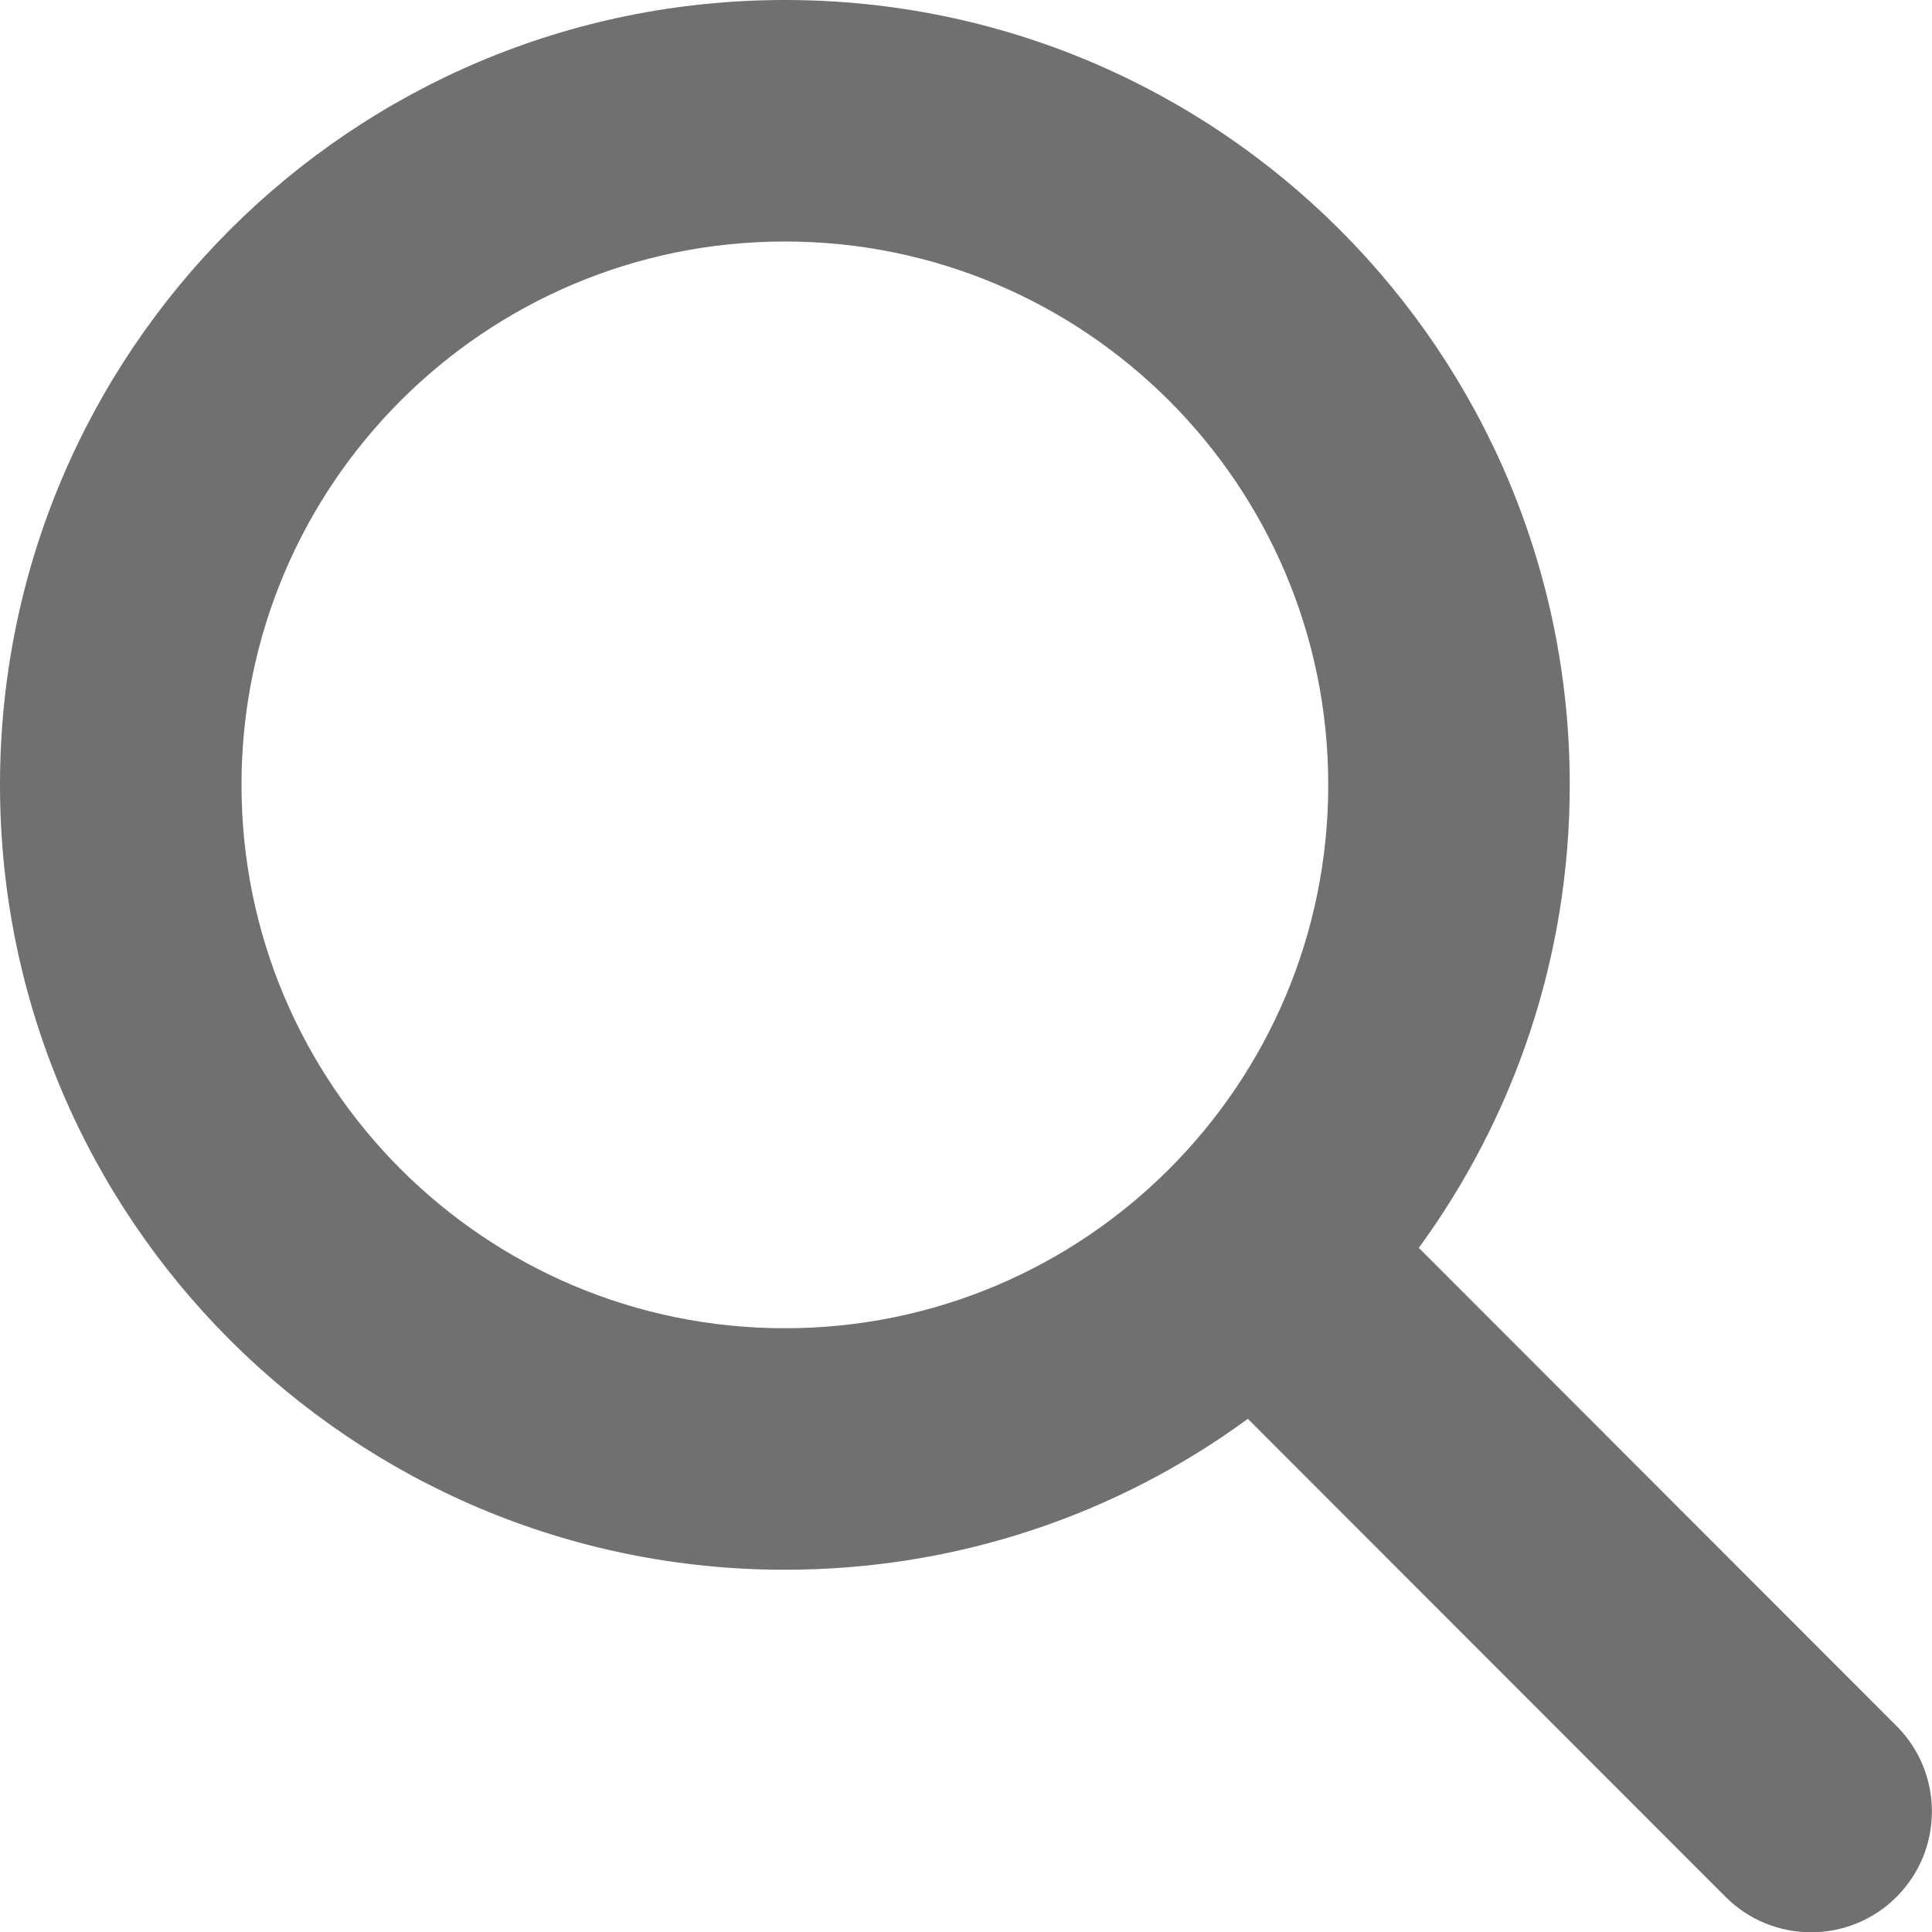
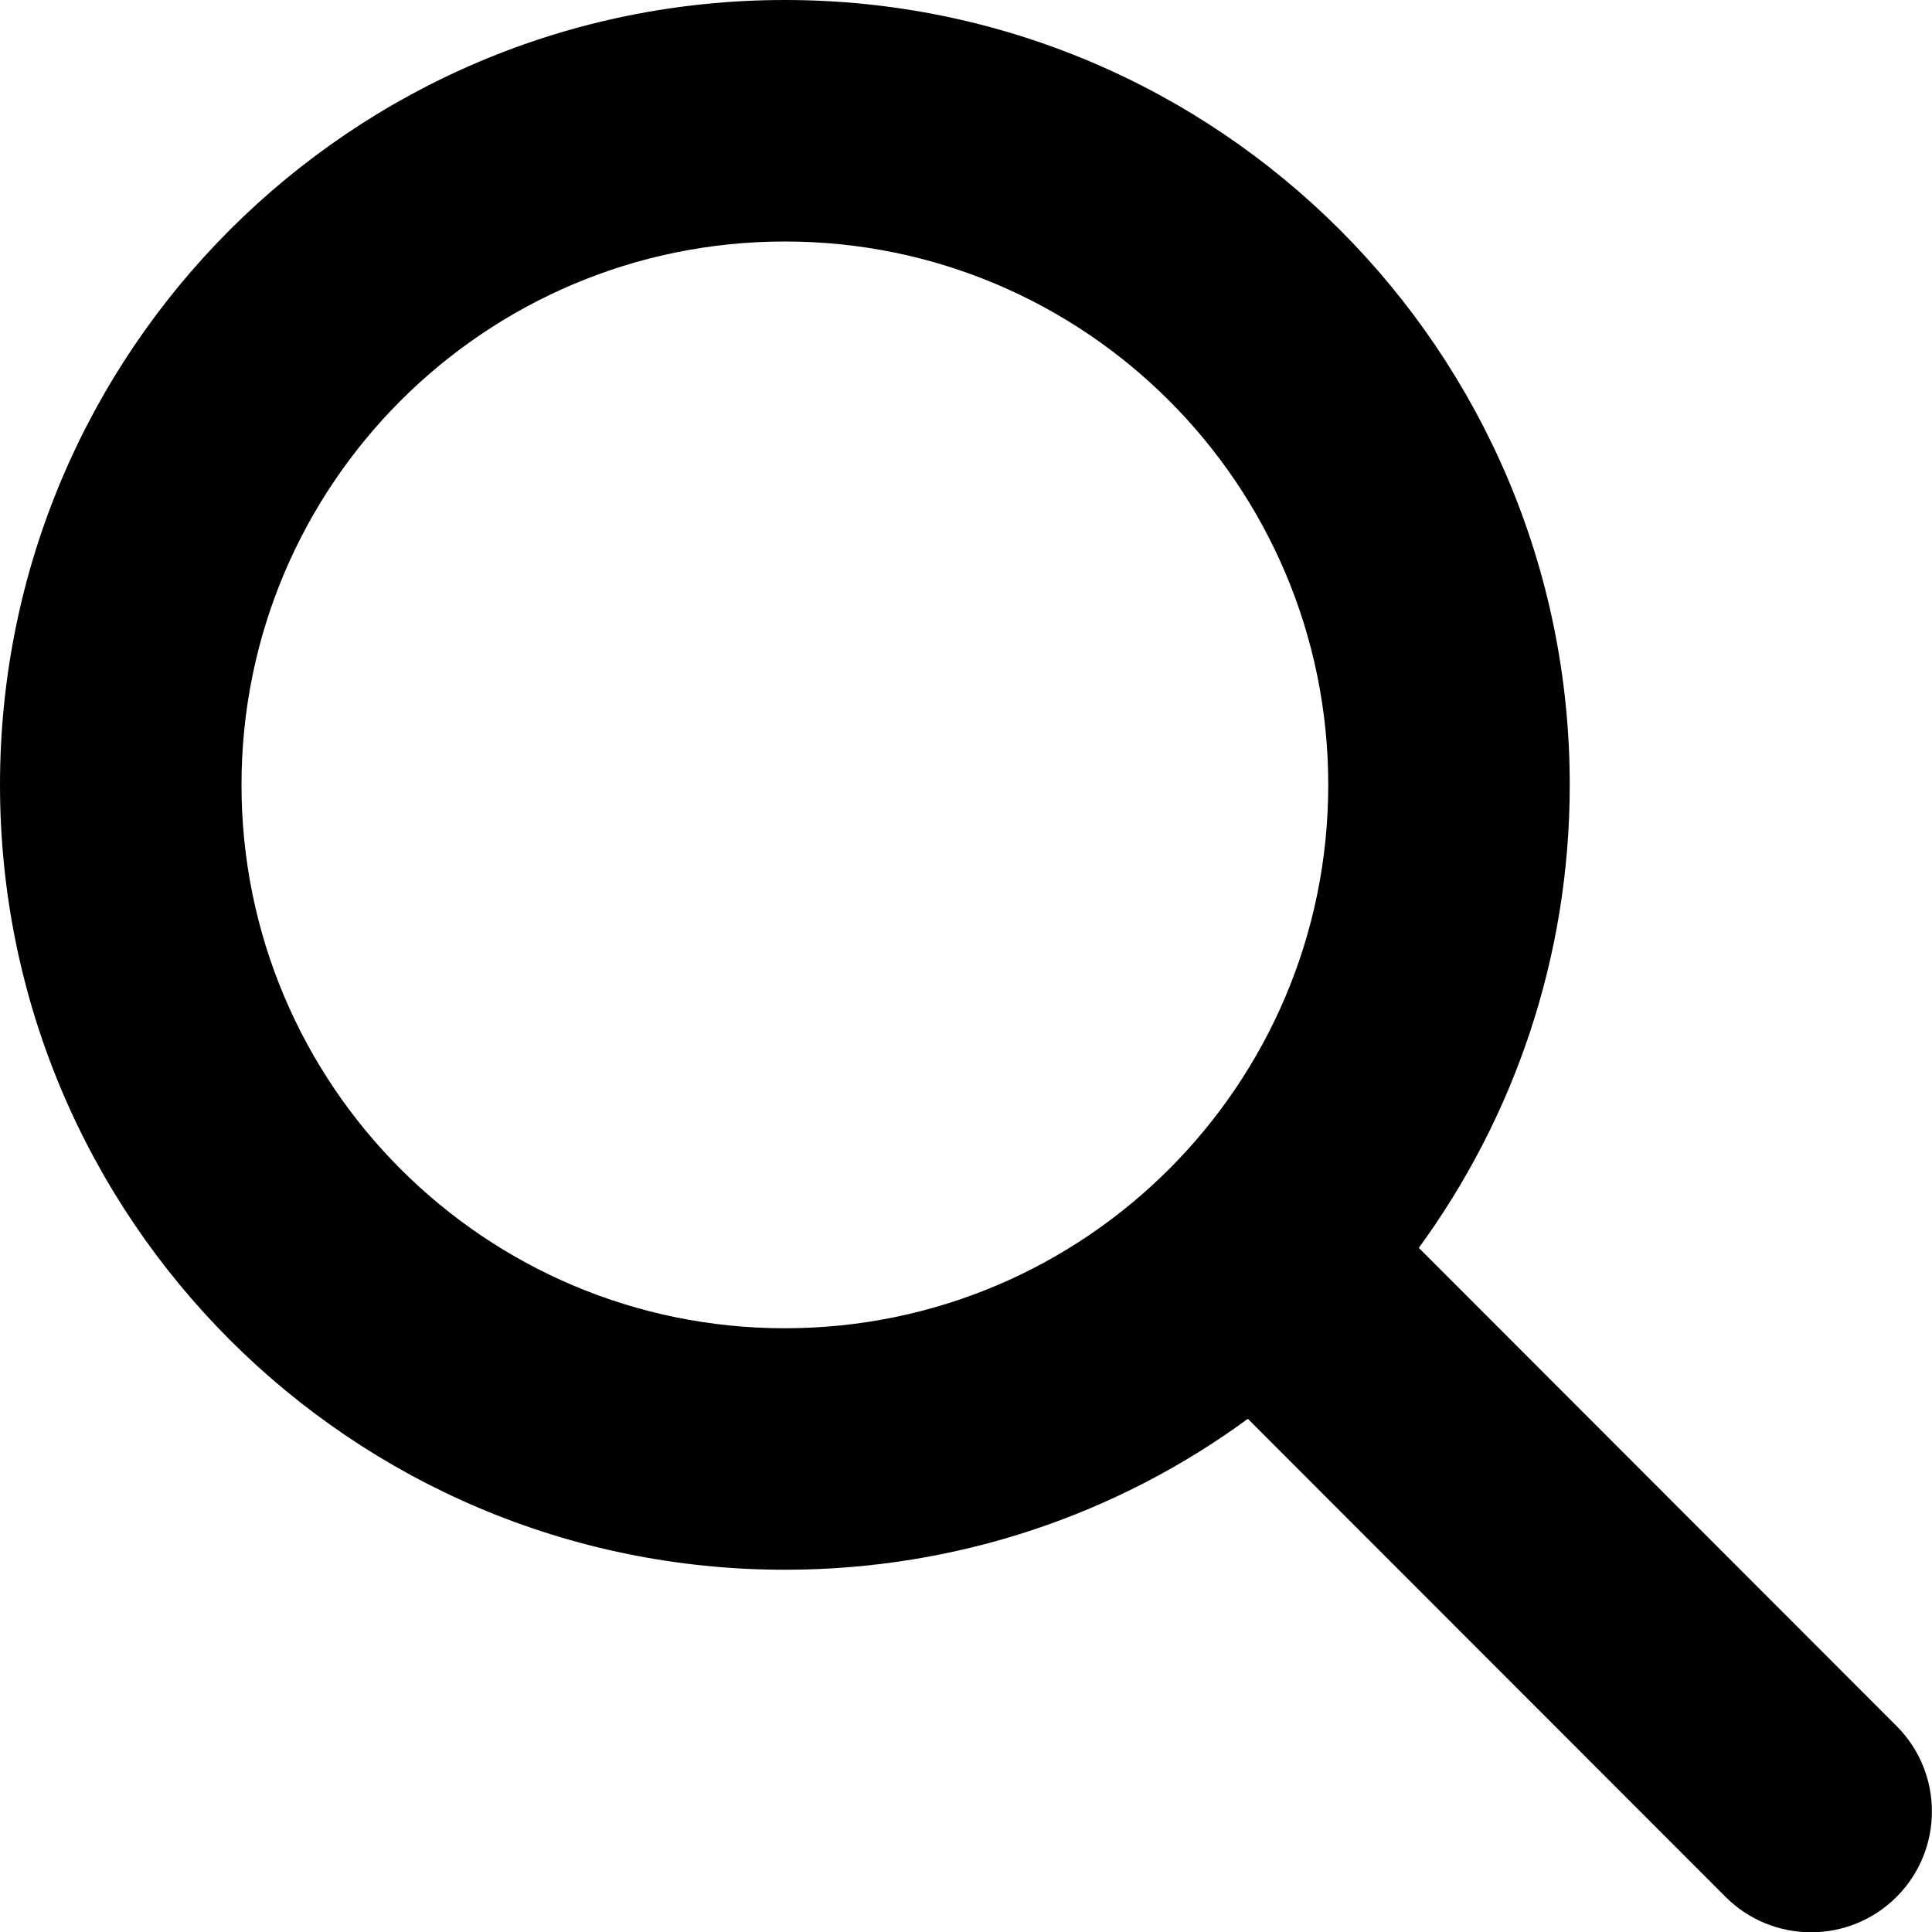
- <svg xmlns="http://www.w3.org/2000/svg" height="1.2em" viewBox="0 0 512 512">
-   <style>svg{fill:#707070}</style>
+ <svg xmlns="http://www.w3.org/2000/svg" height="1em" viewBox="0 0 512 512">
+   <style>svg{fill:#000000}</style>
  <path d="M416 208c0 45.9-14.9 88.3-40 122.7L502.6 457.4c12.5 12.5 12.5 32.8 0 45.3s-32.8 12.5-45.3 0L330.7 376c-34.4 25.2-76.8 40-122.7 40C93.1 416 0 322.9 0 208S93.1 0 208 0S416 93.1 416 208zM208 352a144 144 0 1 0 0-288 144 144 0 1 0 0 288z" />
</svg>
